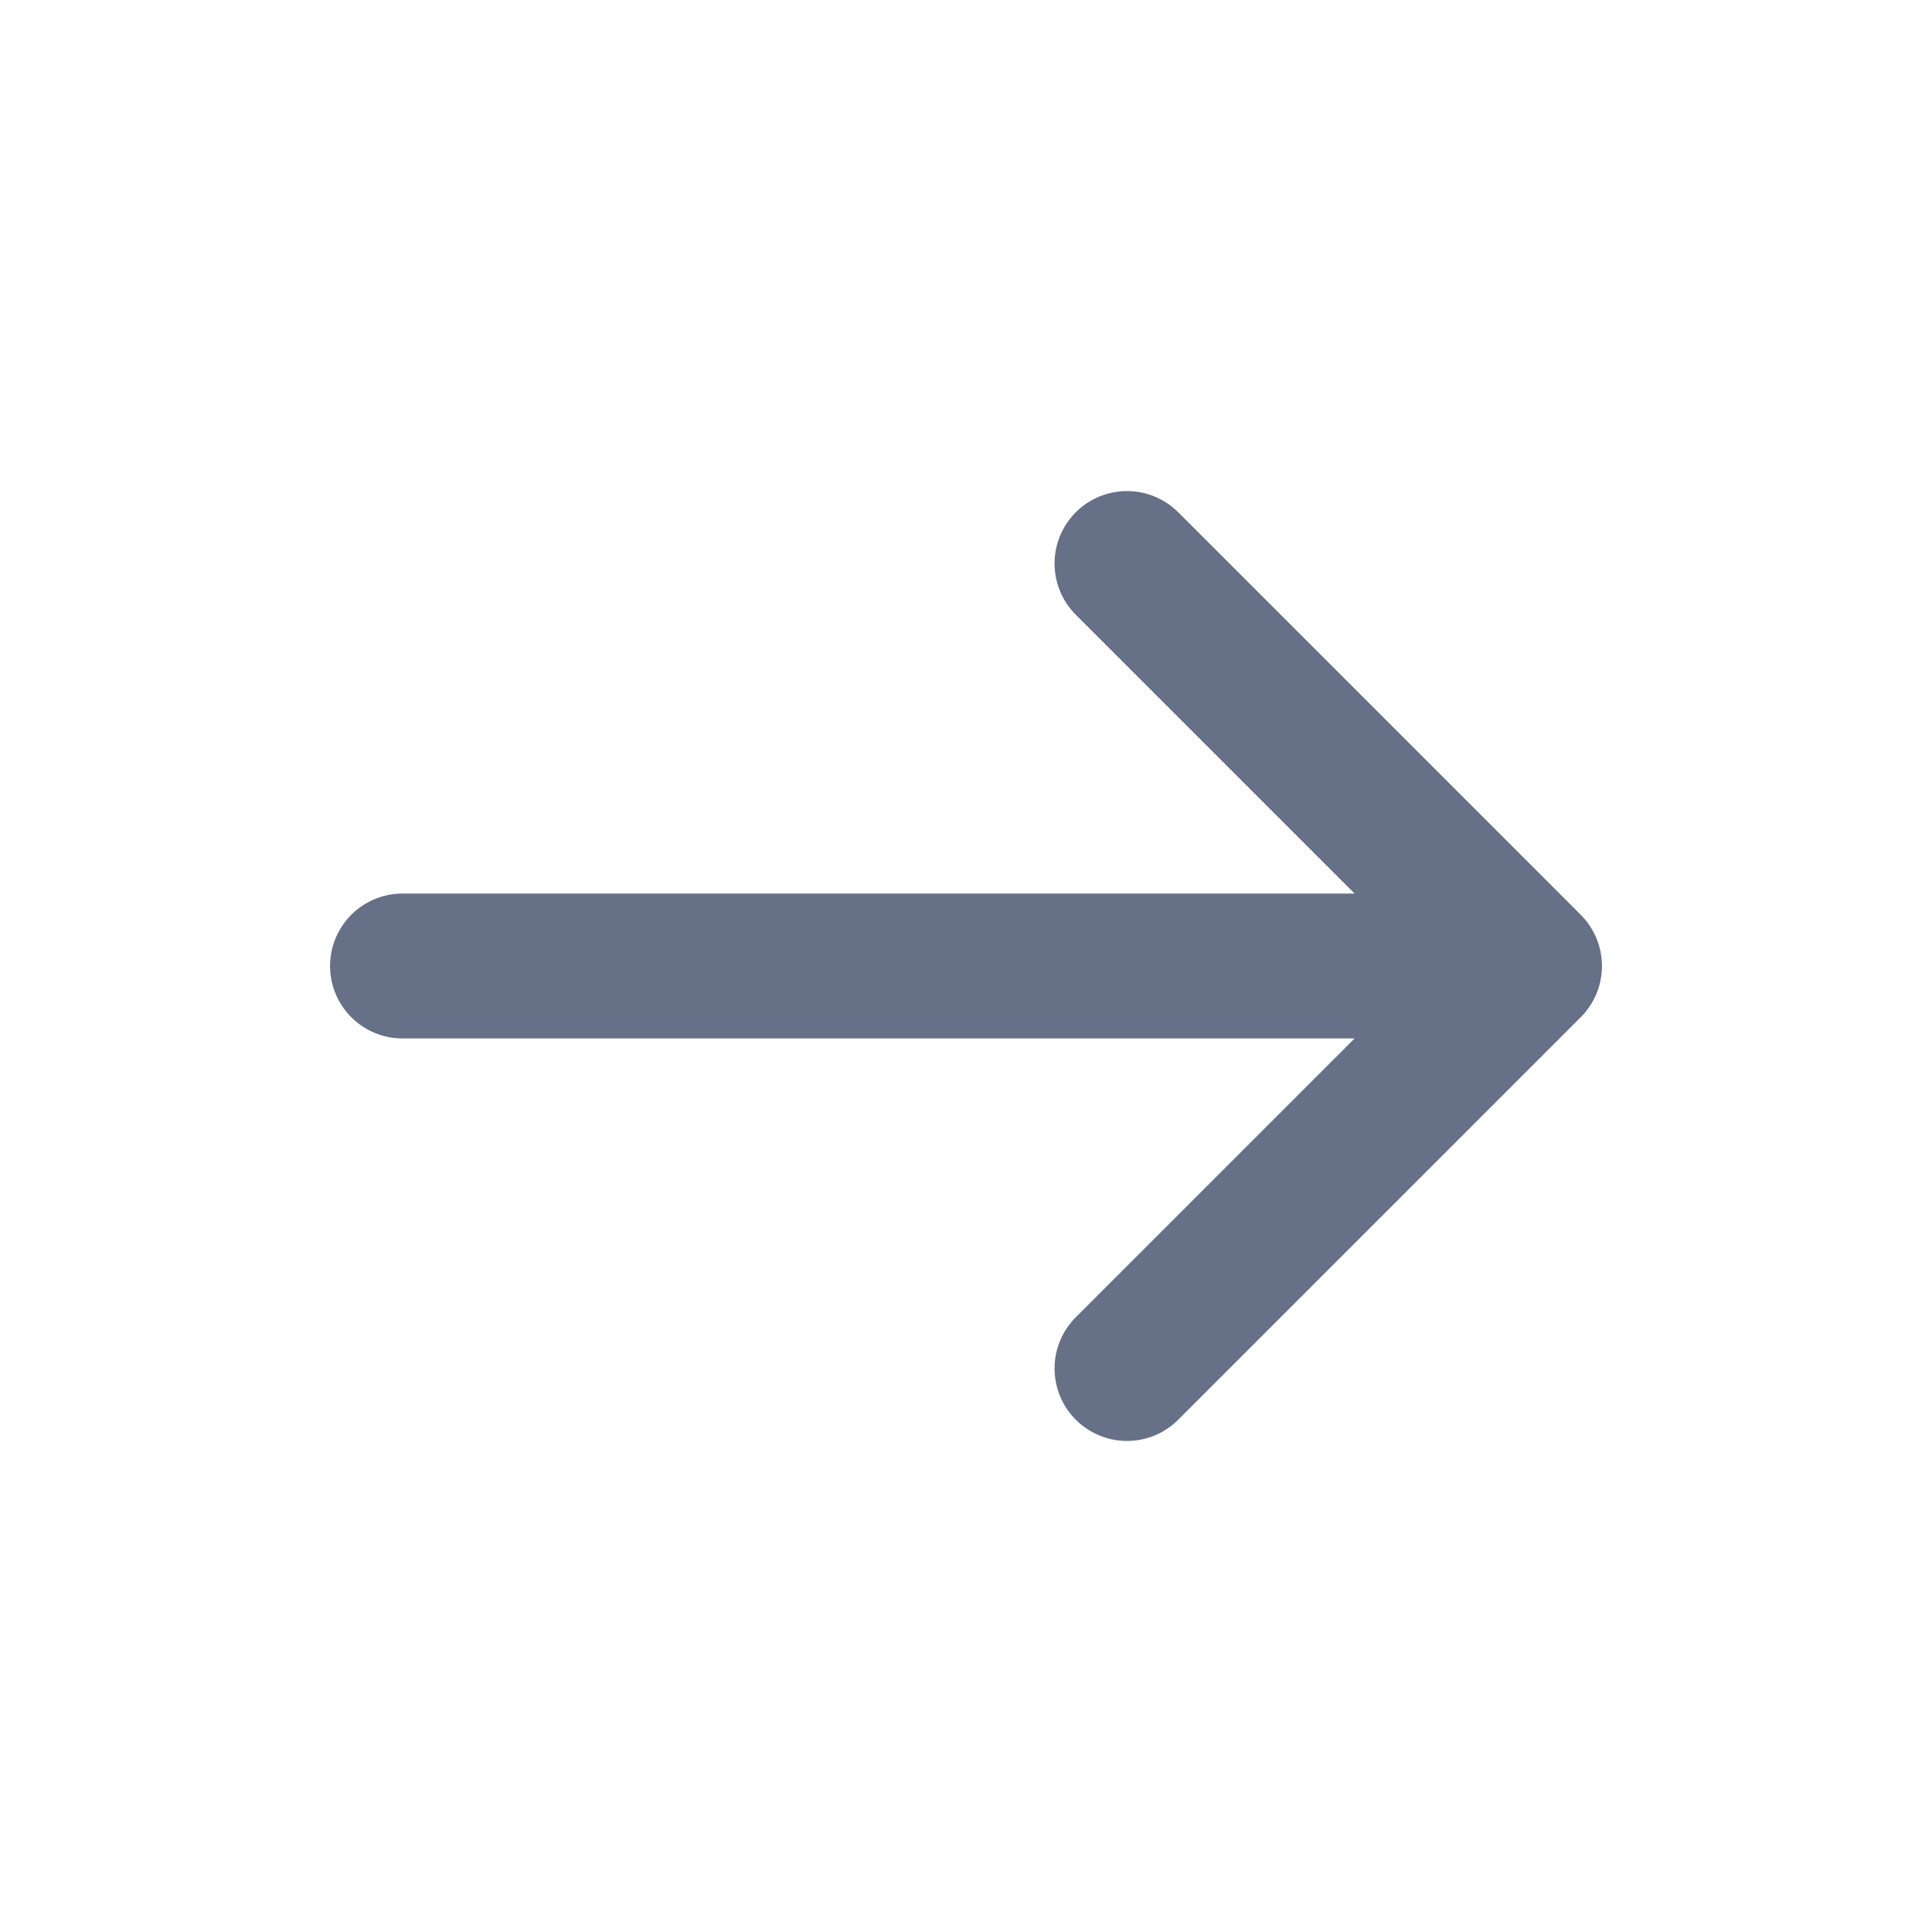
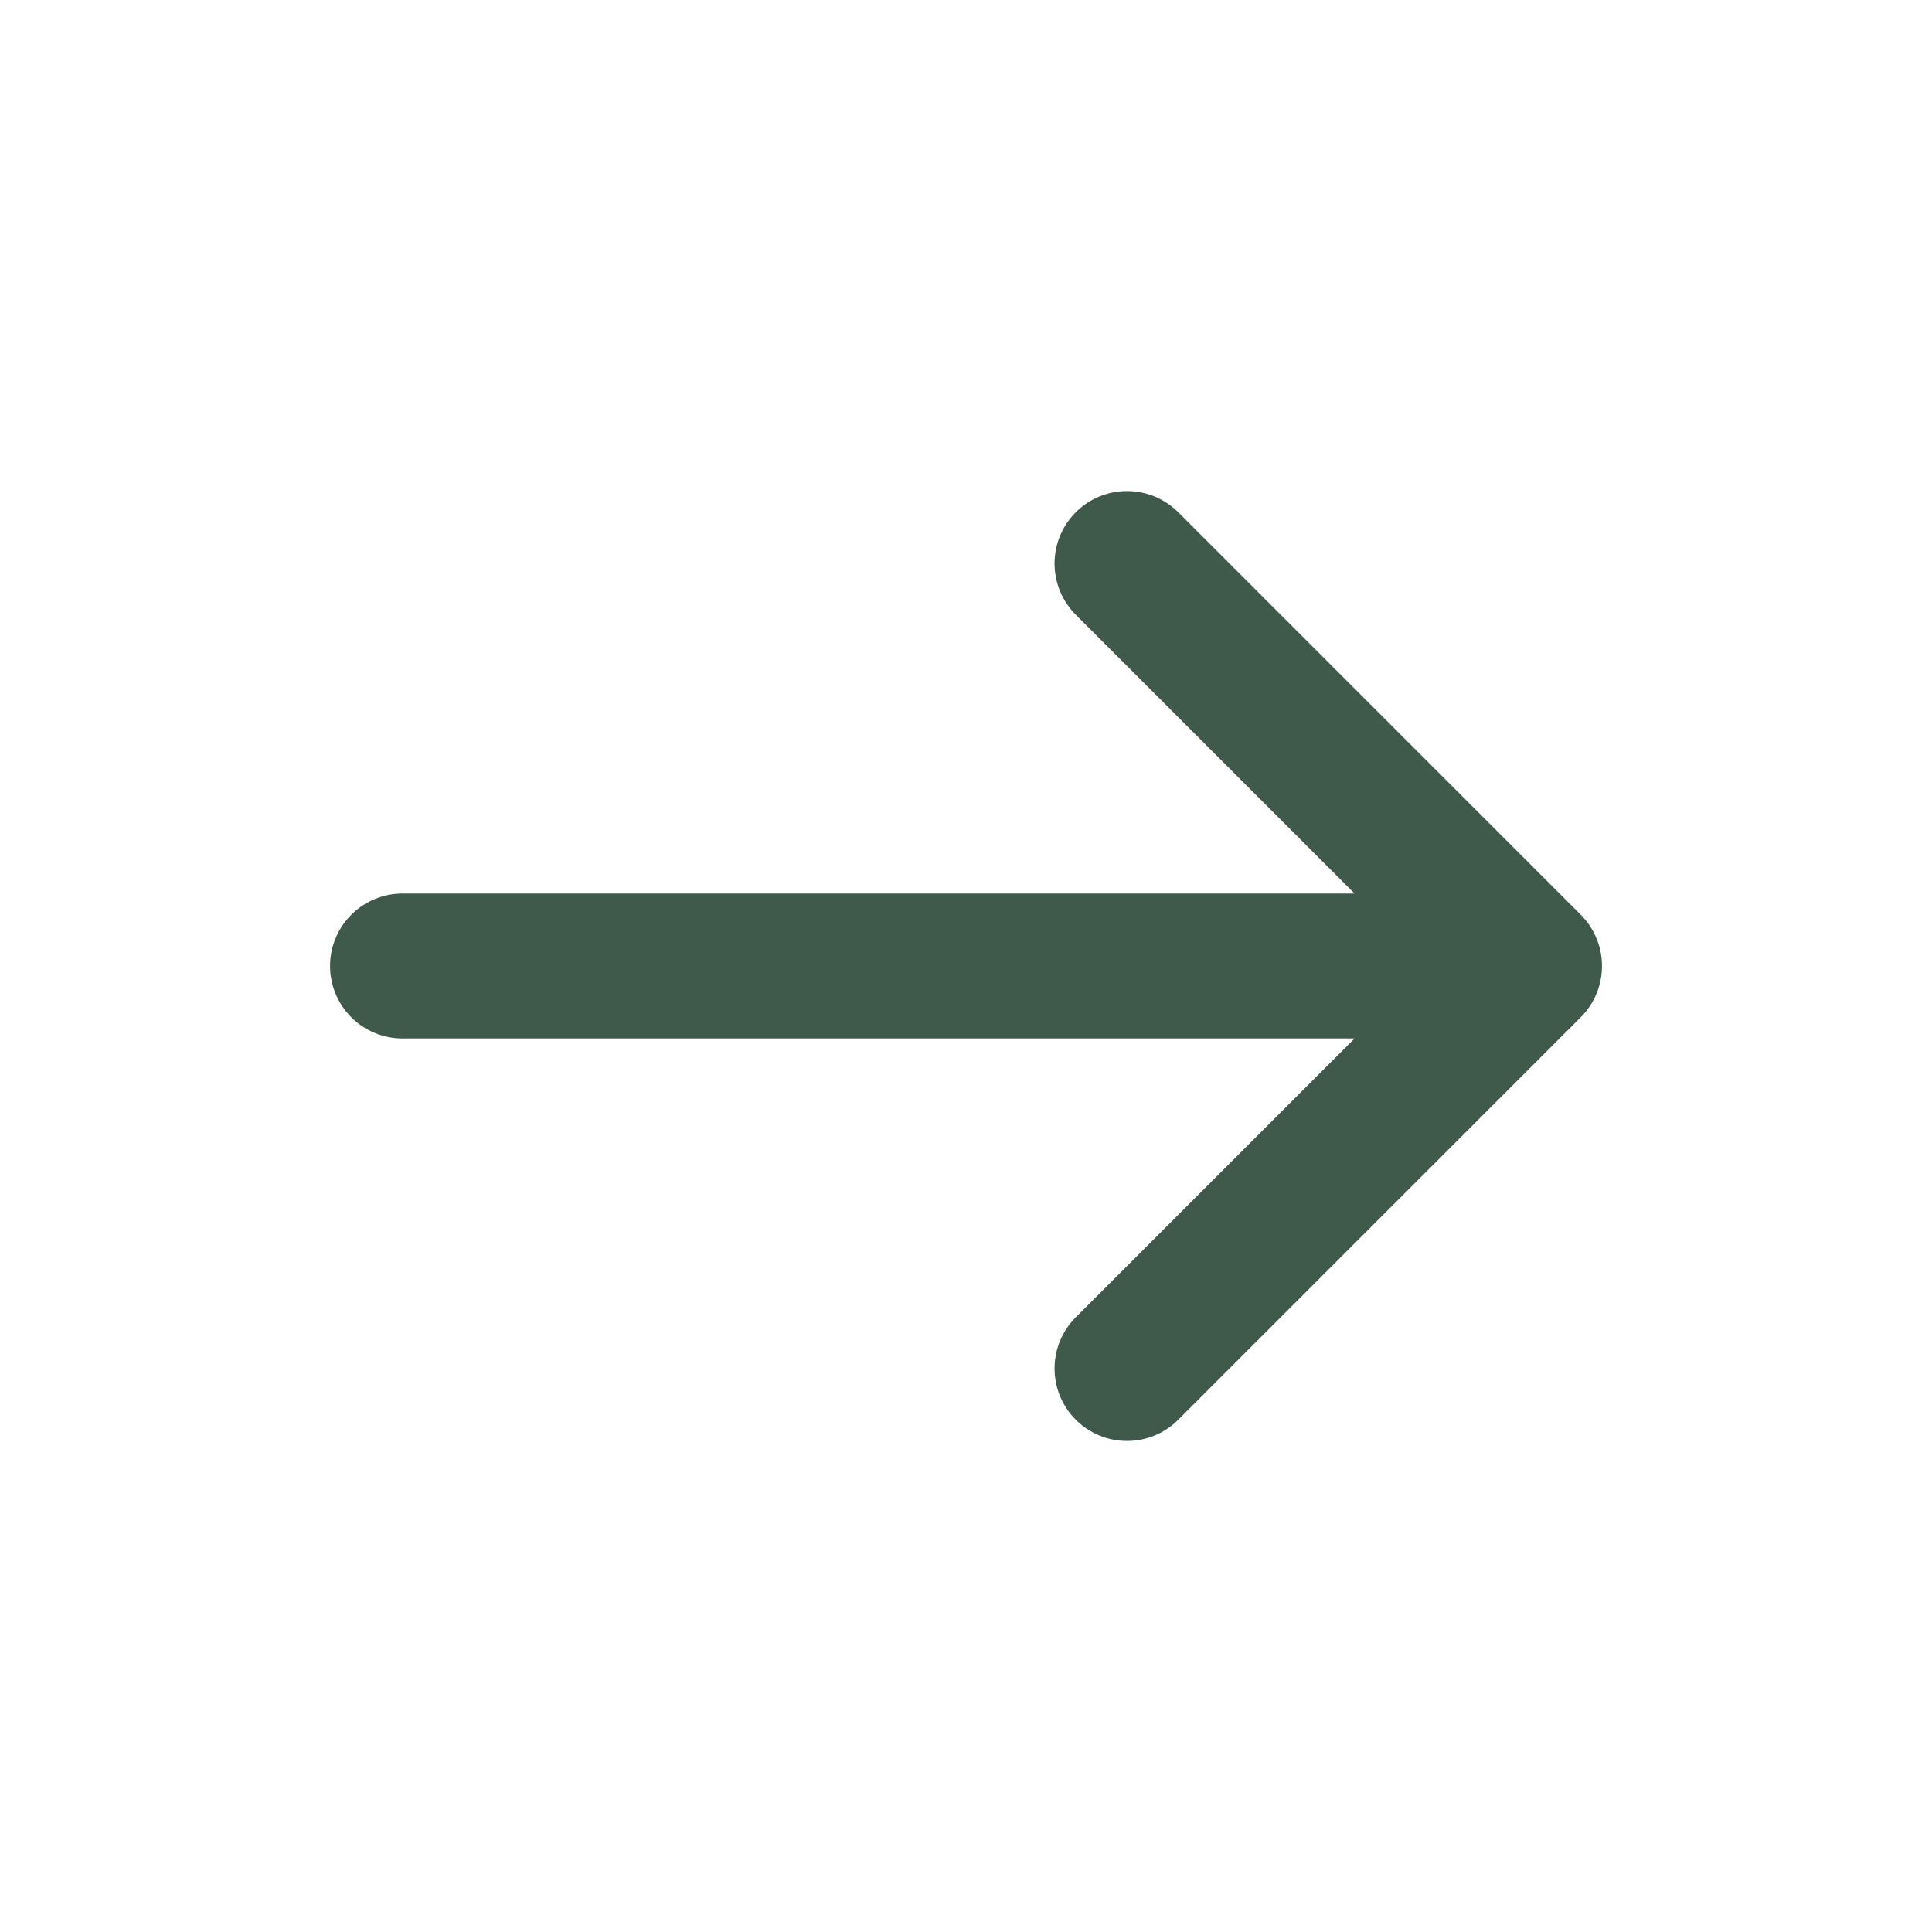
- <svg xmlns="http://www.w3.org/2000/svg" viewBox="0 0 24 24" fill="none" stroke="#667087" stroke-width="1.8" stroke-linecap="round" stroke-linejoin="round">
+ <svg xmlns="http://www.w3.org/2000/svg" viewBox="0 0 24 24" fill="none" stroke="#3F594A" stroke-width="1.8" stroke-linecap="round" stroke-linejoin="round">
  <path d="M5 12h14m-5-5 5 5-5 5" />
</svg>
